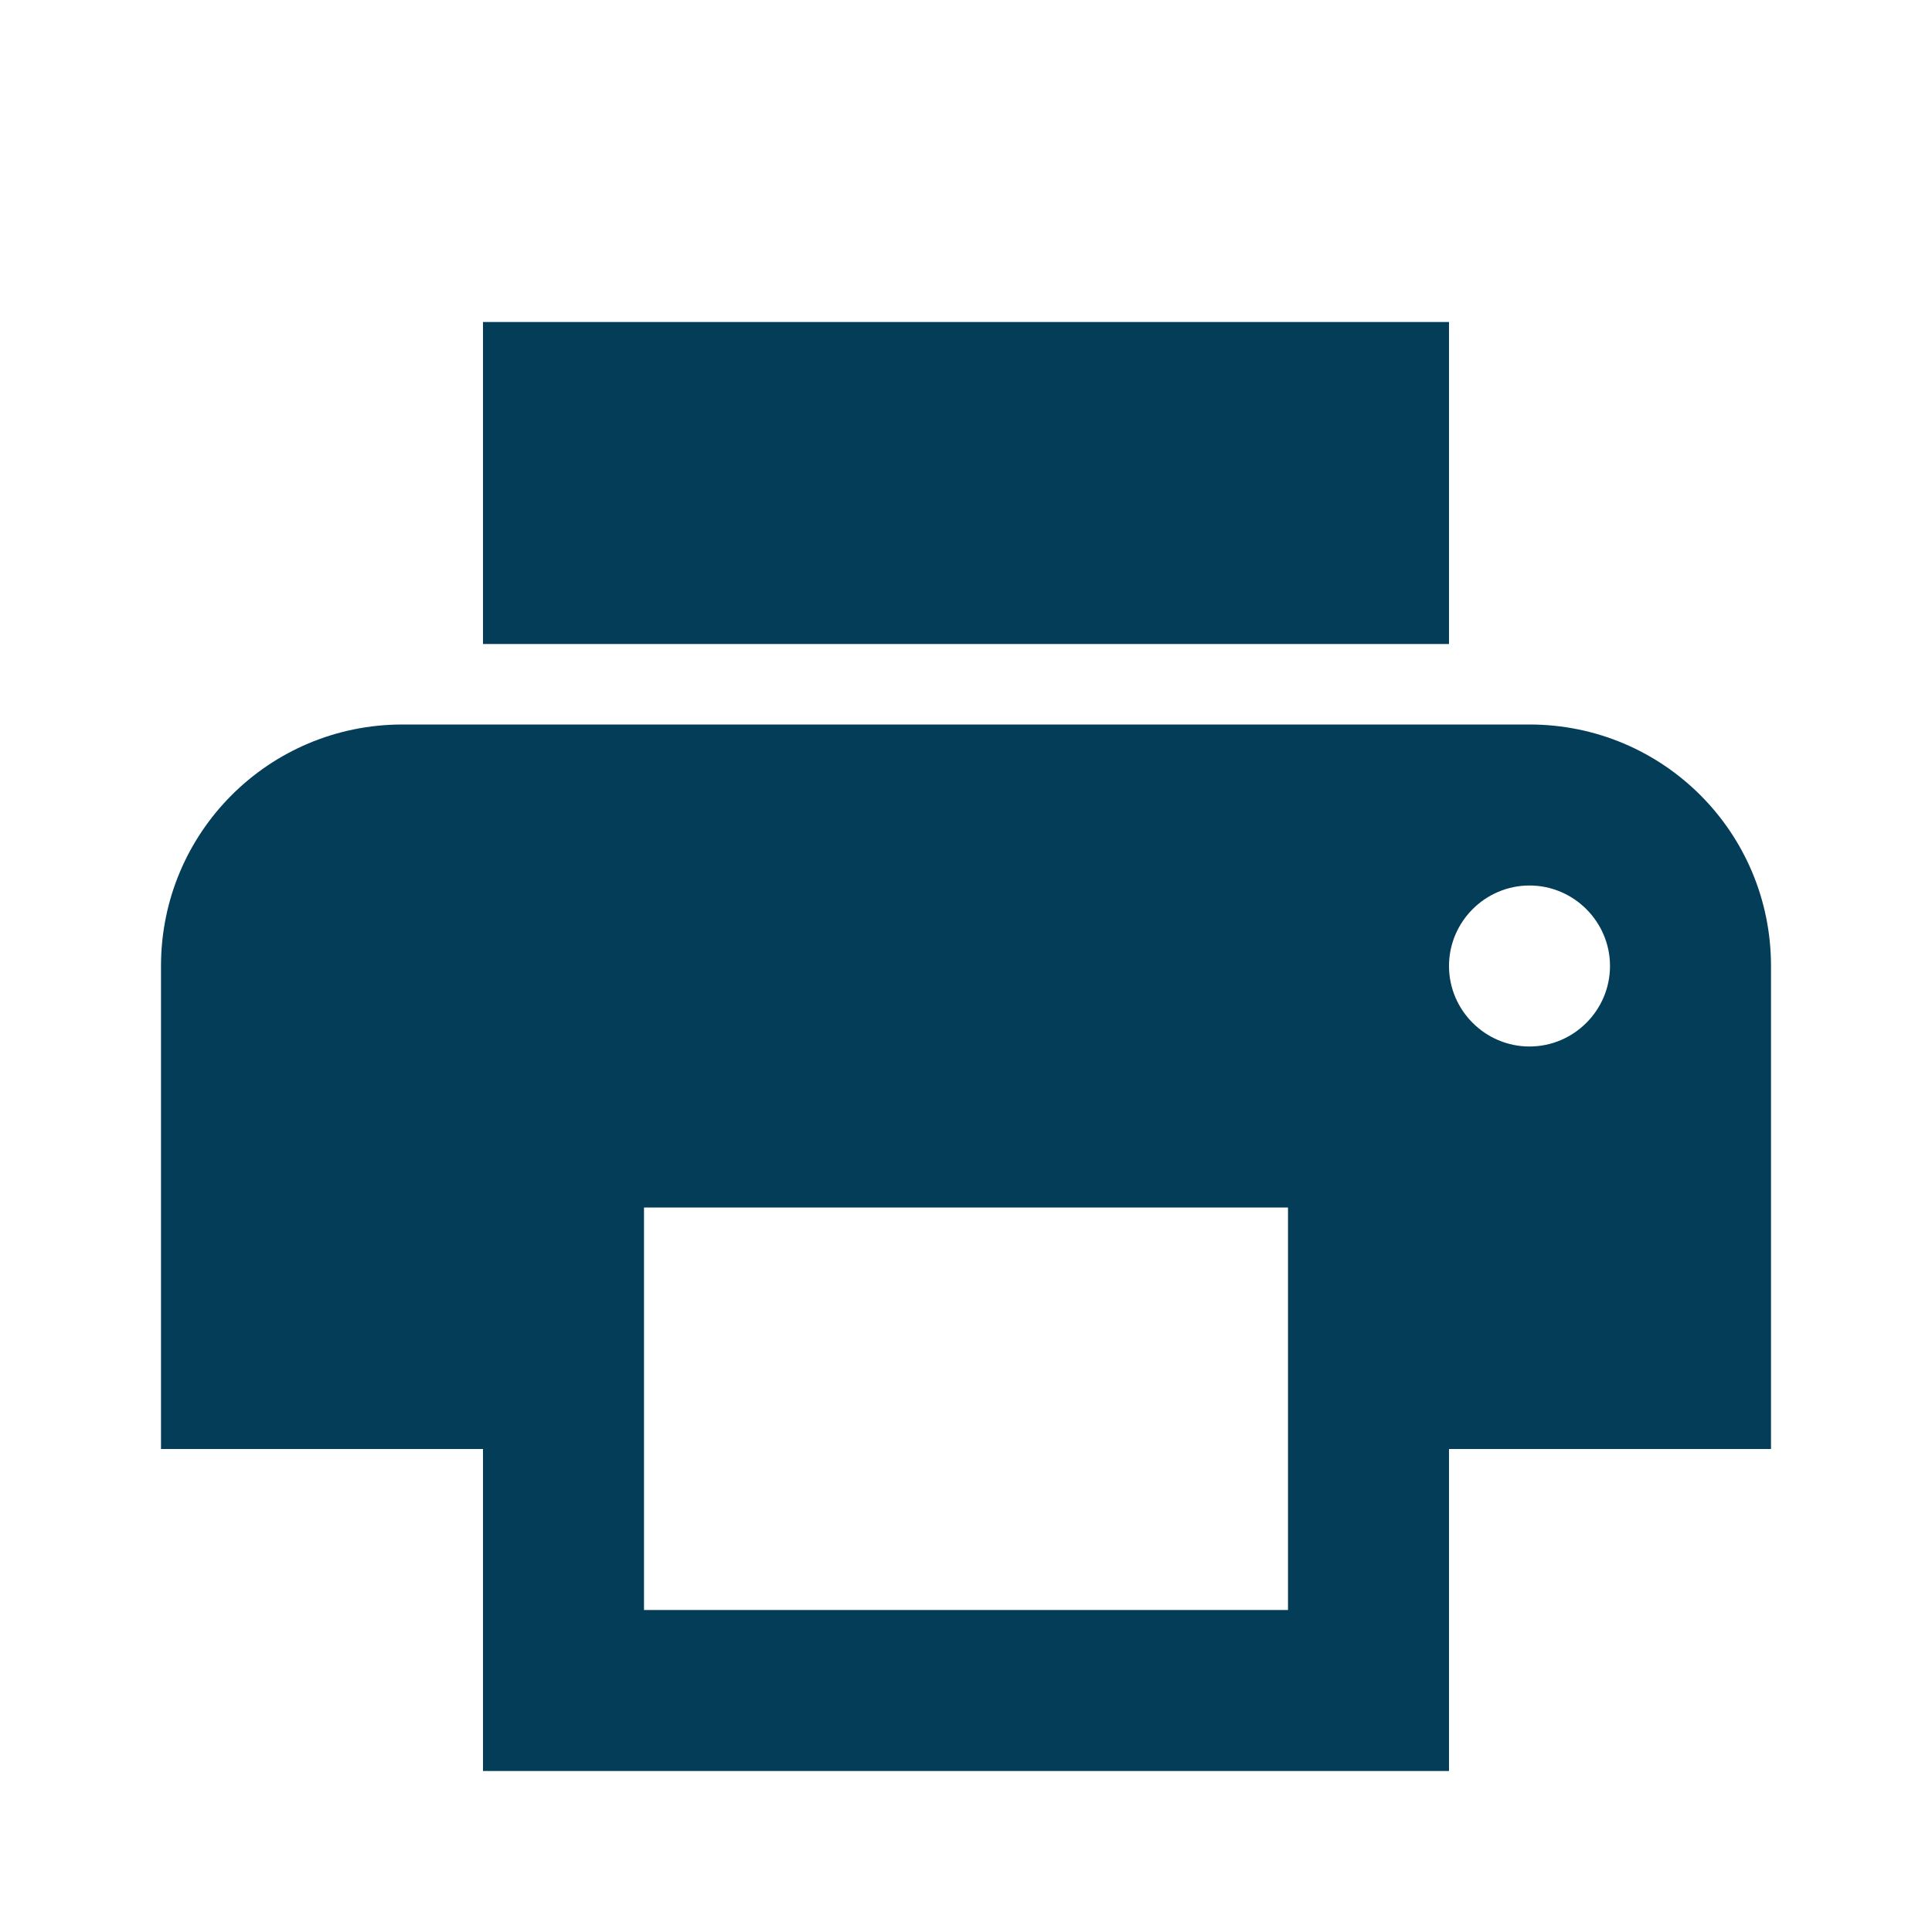
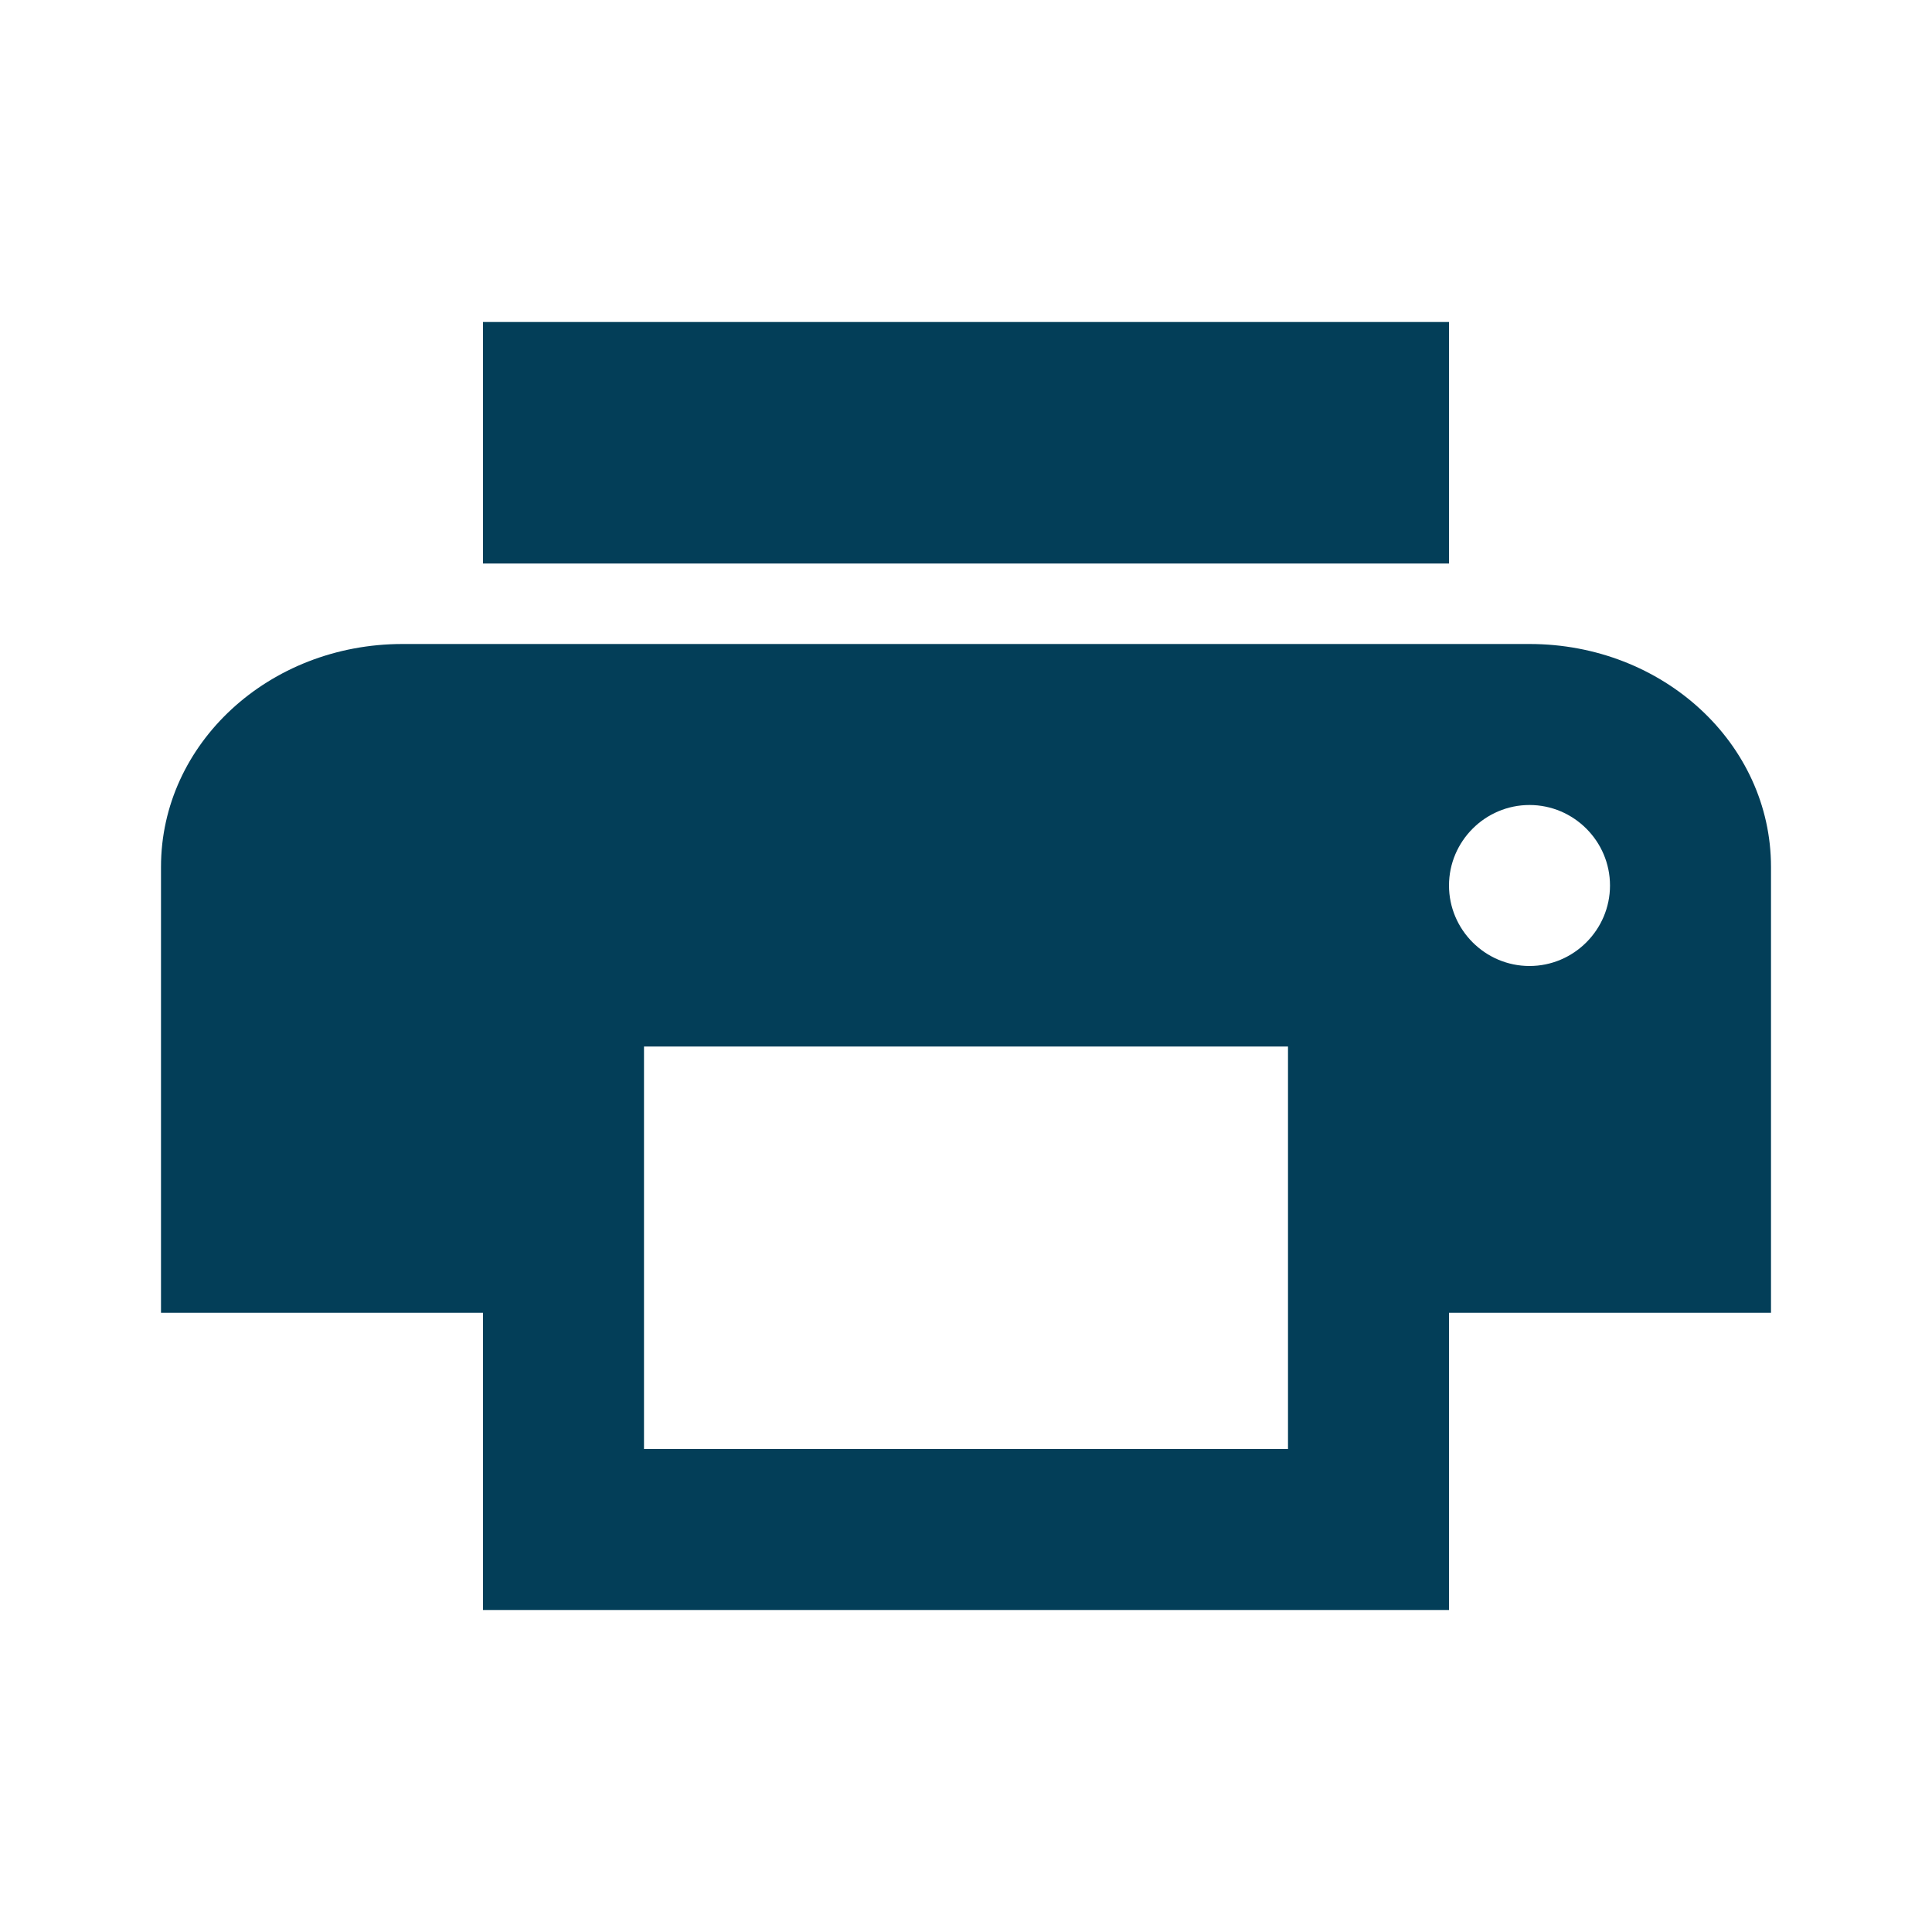
<svg xmlns="http://www.w3.org/2000/svg" width="24px" height="24px" viewBox="0 0 24 24" version="1.1">
  <defs />
-   <g id="Page-1" stroke="none" stroke-width="1" fill="none" fill-rule="evenodd">
-     <g id="print" fill="#033D58" fill-rule="nonzero">
-       <path d="M19,9 L5,9 C3.34,9 2,10.34 2,12 L2,18 L6,18 L6,22 L18,22 L18,18 L22,18 L22,12 C22,10.34 20.66,9 19,9 Z M16,20 L8,20 L8,15 L16,15 L16,20 Z M19,13 C18.45,13 18,12.55 18,12 C18,11.45 18.45,11 19,11 C19.55,11 20,11.45 20,12 C20,12.55 19.55,13 19,13 Z M18,4 L6,4 L6,8 L18,8 L18,4 Z" />
-     </g>
+   <g id="icons--print" stroke="none" stroke-width="1" fill="none" fill-rule="evenodd">
+     <path d="M19,8 L5,8 C3.34,8 2,9.237 2,10.769 L2,16.308 L6,16.308 L6,20 L18,20 L18,16.308 L22,16.308 L22,10.769 C22,9.237 20.66,8 19,8 Z M16,18 L8,18 L8,13 L16,13 L16,18 Z M19,12 C18.45,12 18,11.55 18,11 C18,10.45 18.45,10 19,10 C19.55,10 20,10.45 20,11 C20,11.55 19.55,12 19,12 Z M18,4 L6,4 L6,7 L18,7 L18,4 Z" id="Shape" fill="#033E58" fill-rule="nonzero" />
  </g>
</svg>
